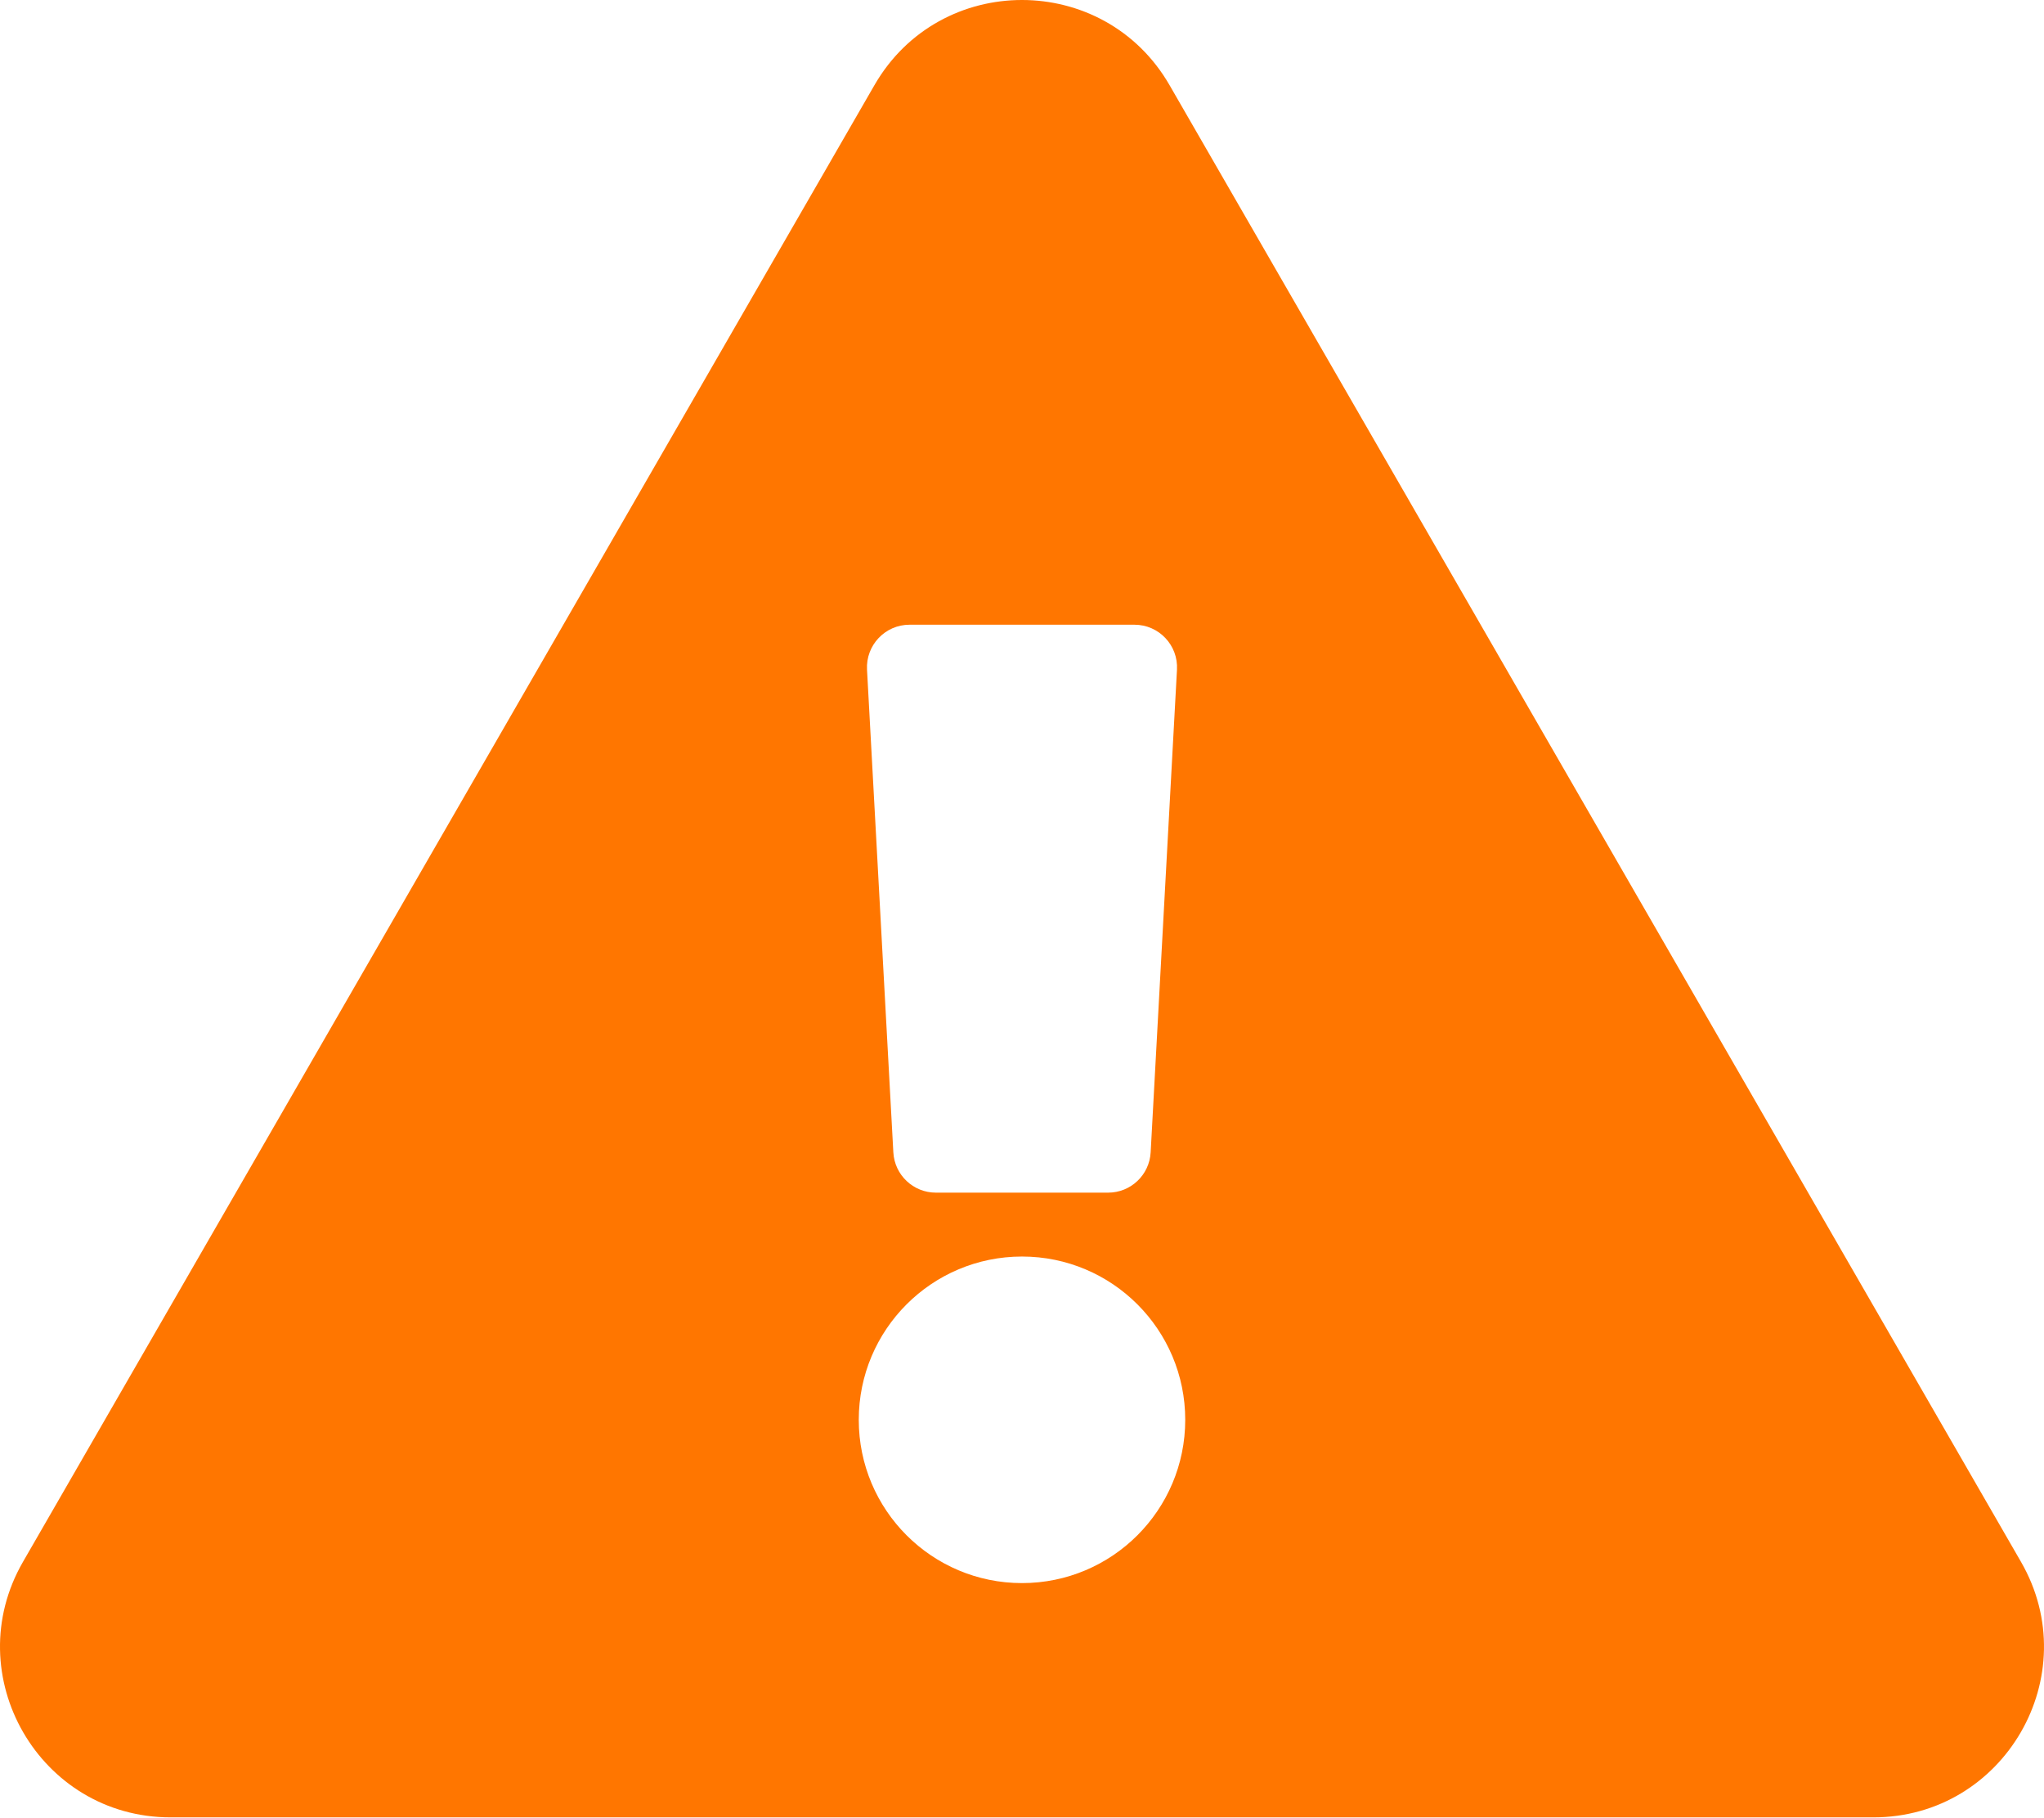
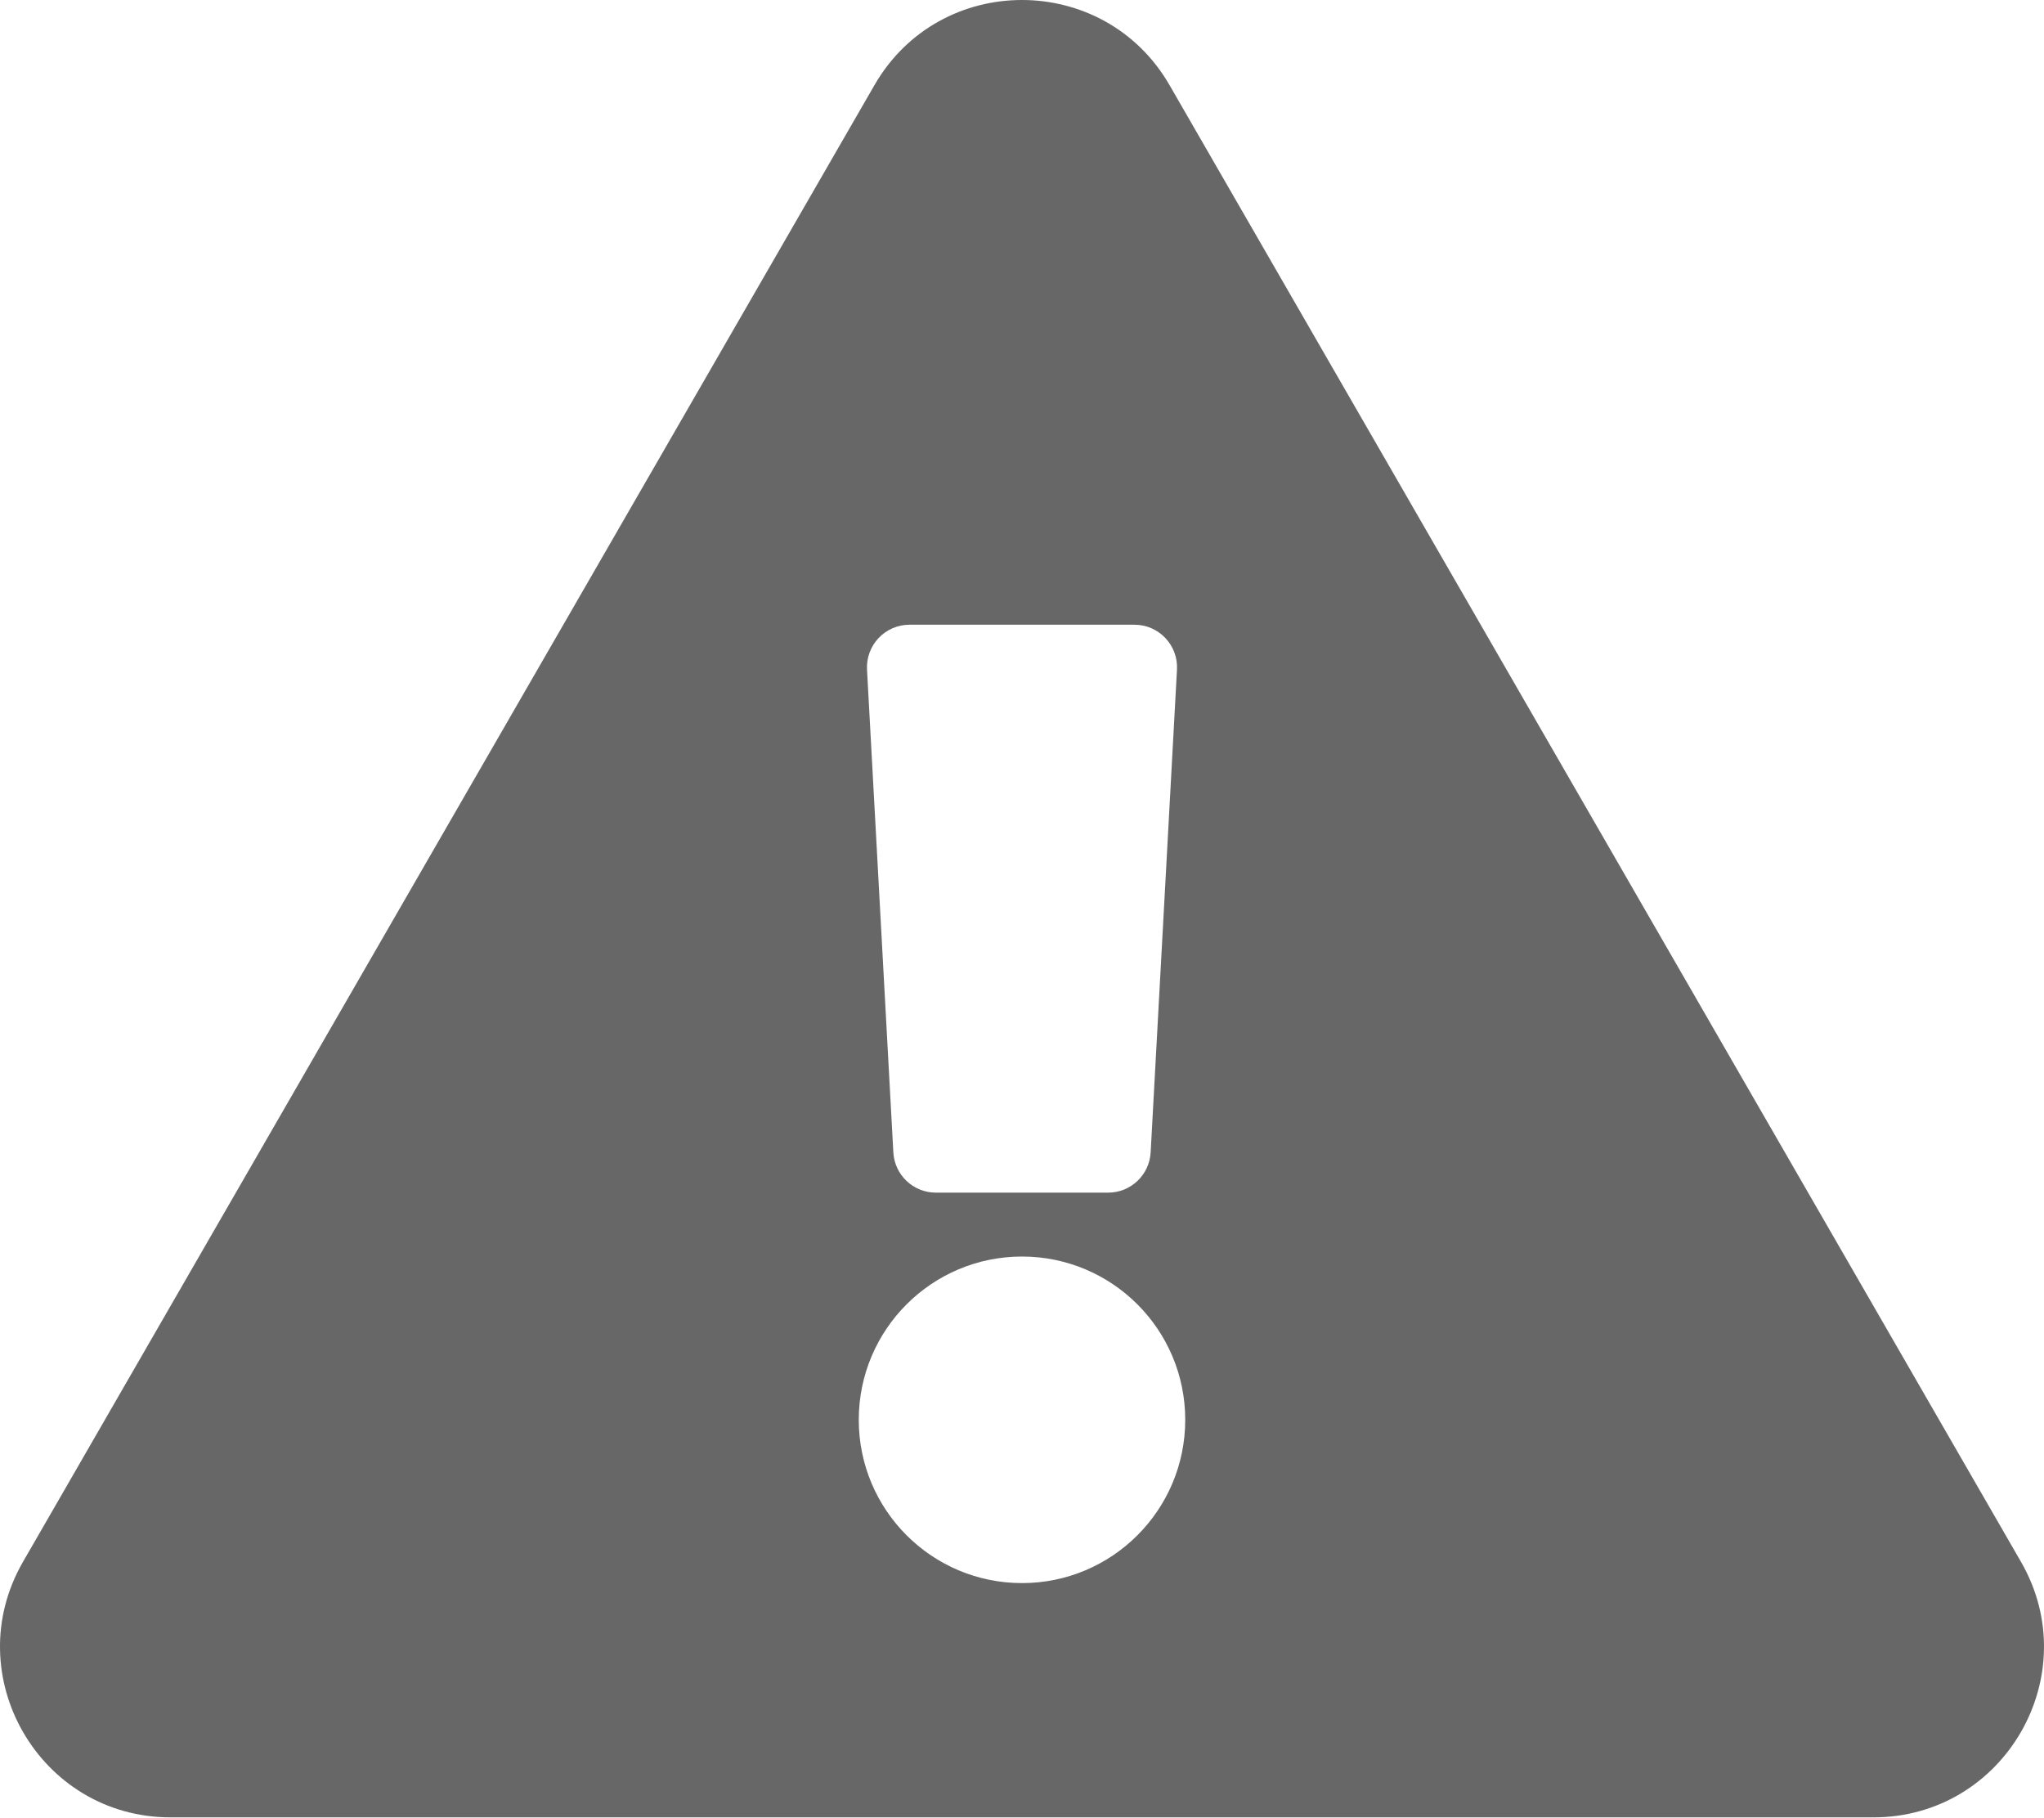
<svg xmlns="http://www.w3.org/2000/svg" aria-hidden="true" focusable="false" data-prefix="fas" data-icon="exclamation-triangle" class="svg-inline--fa fa-exclamation-triangle fa-w-18" role="img" viewBox="0 0 576 512">
-   <path fill="#ff7600" d="M569.517 440.013C587.975 472.007 564.806 512 527.94 512H48.054c-36.937 0-59.999-40.055-41.577-71.987L246.423 23.985c18.467-32.009 64.72-31.951 83.154 0l239.94 416.028zM288 354c-25.405 0-46 20.595-46 46s20.595 46 46 46 46-20.595 46-46-20.595-46-46-46zm-43.673-165.346l7.418 136c.347 6.364 5.609 11.346 11.982 11.346h48.546c6.373 0 11.635-4.982 11.982-11.346l7.418-136c.375-6.874-5.098-12.654-11.982-12.654h-63.383c-6.884 0-12.356 5.78-11.981 12.654z" />
+   <path fill="rgba(2, 2, 2, 0.6)" d="M569.517 440.013C587.975 472.007 564.806 512 527.94 512H48.054c-36.937 0-59.999-40.055-41.577-71.987L246.423 23.985c18.467-32.009 64.72-31.951 83.154 0l239.94 416.028zM288 354c-25.405 0-46 20.595-46 46s20.595 46 46 46 46-20.595 46-46-20.595-46-46-46zm-43.673-165.346l7.418 136c.347 6.364 5.609 11.346 11.982 11.346h48.546c6.373 0 11.635-4.982 11.982-11.346l7.418-136c.375-6.874-5.098-12.654-11.982-12.654h-63.383c-6.884 0-12.356 5.78-11.981 12.654z" />
</svg>
